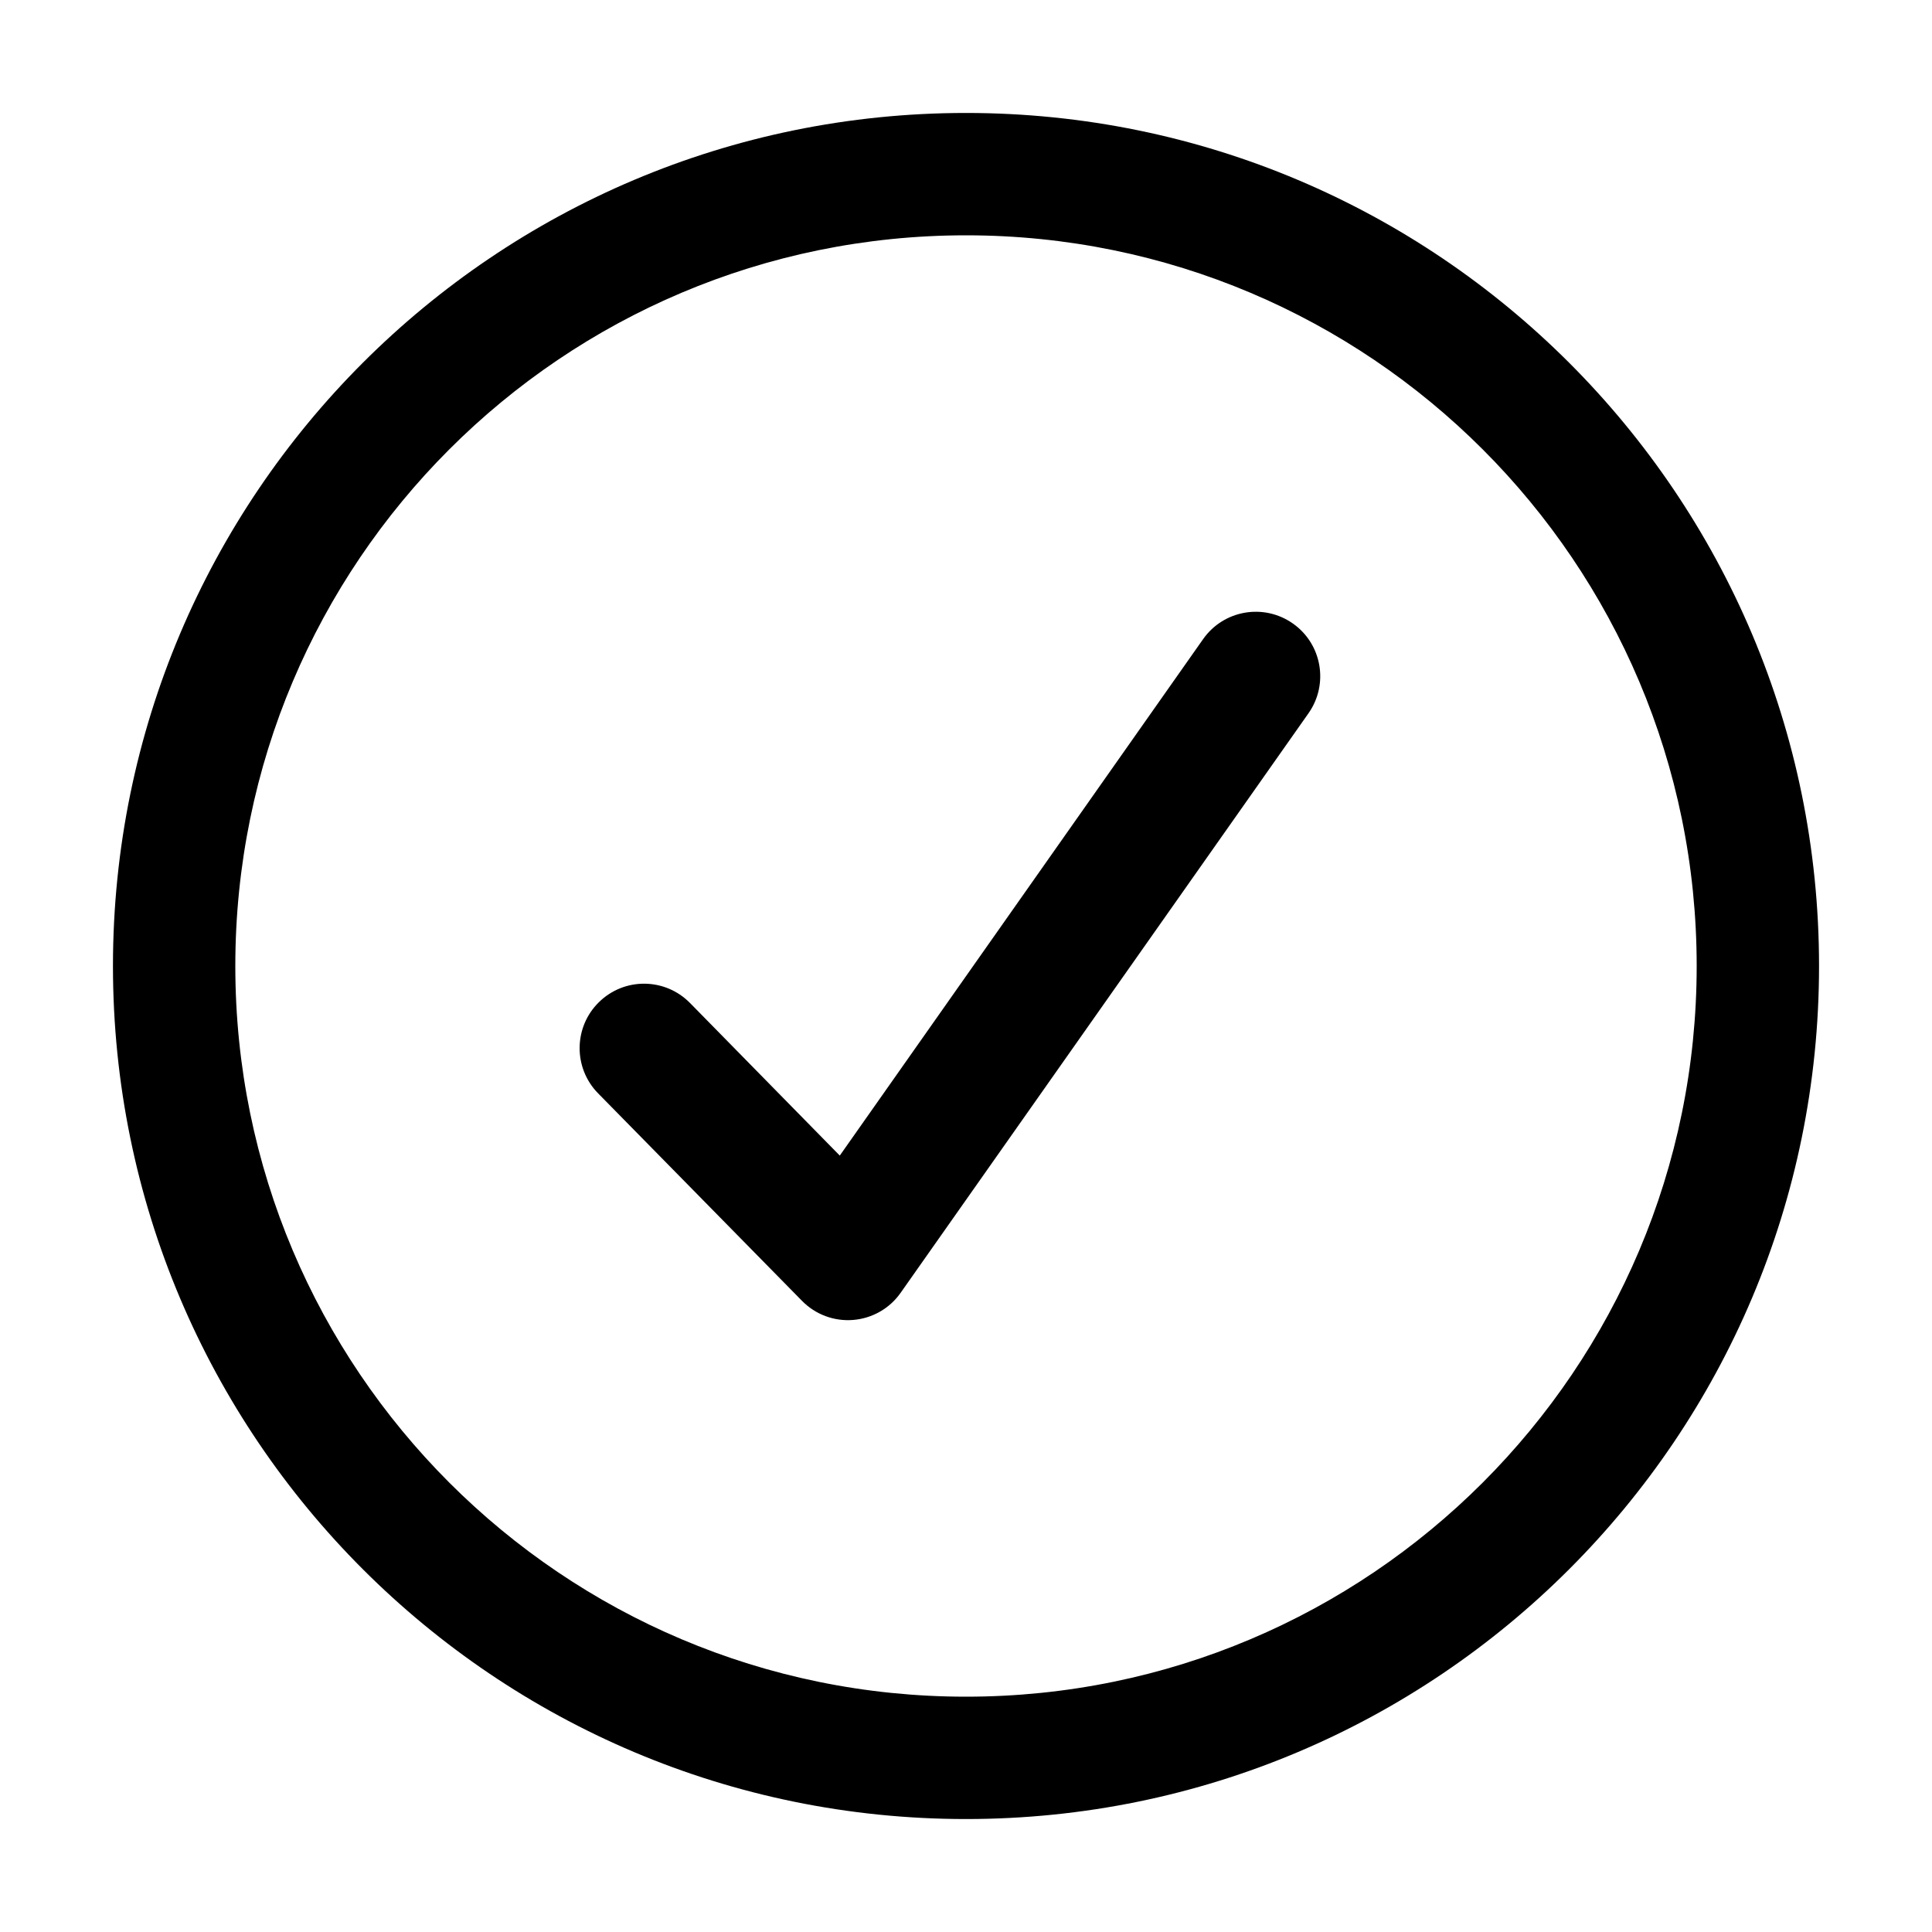
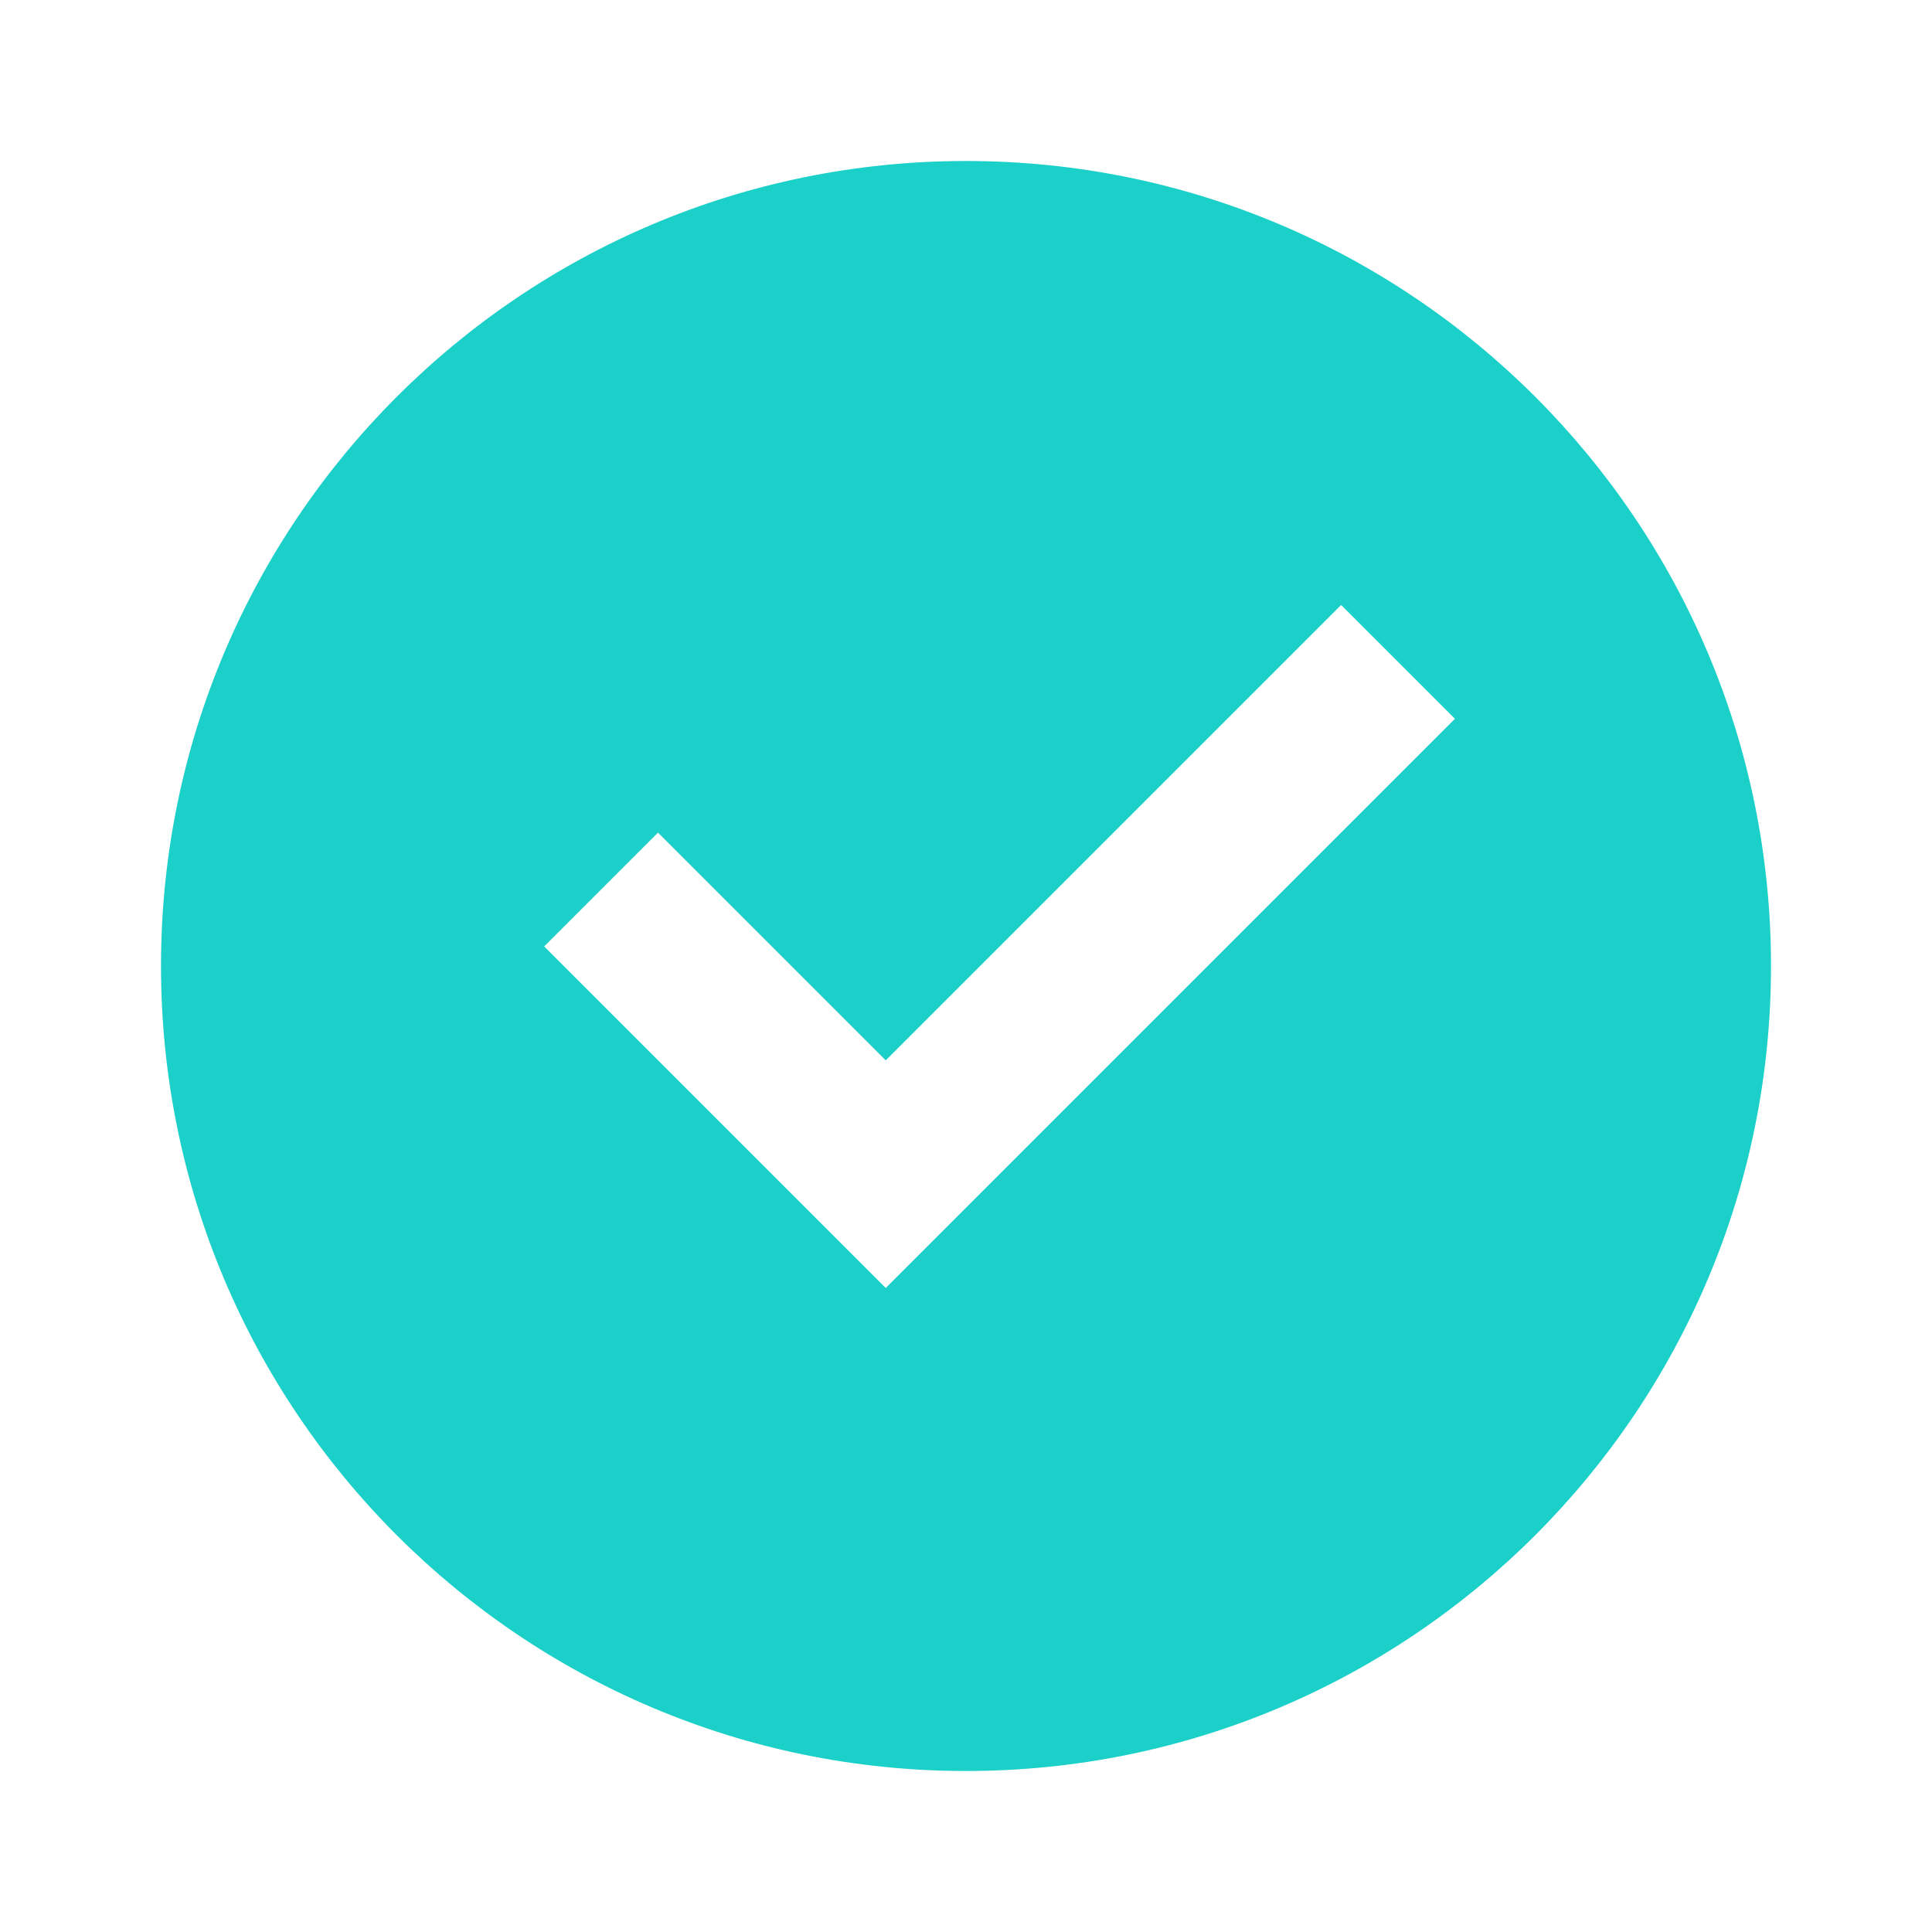
- <svg xmlns="http://www.w3.org/2000/svg" width="15" height="15" viewBox="0 0 15 15" fill="none">
-   <path d="M7.5 0.877C3.842 0.877 0.877 3.842 0.877 7.5C0.877 11.158 3.842 14.123 7.5 14.123C11.158 14.123 14.123 11.158 14.123 7.5C14.123 3.842 11.158 0.877 7.5 0.877ZM1.827 7.5C1.827 4.367 4.367 1.827 7.5 1.827C10.633 1.827 13.173 4.367 13.173 7.5C13.173 10.633 10.633 13.173 7.5 13.173C4.367 13.173 1.827 10.633 1.827 7.5ZM10.159 5.538C10.318 5.312 10.264 5 10.038 4.841C9.812 4.682 9.5 4.736 9.341 4.962L6.52 8.972L5.357 7.787C5.163 7.59 4.847 7.587 4.65 7.781C4.453 7.974 4.45 8.291 4.643 8.488L6.227 10.1C6.331 10.206 6.476 10.26 6.624 10.248C6.772 10.236 6.907 10.159 6.992 10.038L10.159 5.538Z" fill="currentColor" fill-rule="evenodd" clip-rule="evenodd" />
+ <svg xmlns="http://www.w3.org/2000/svg" viewBox="0 0 24 24" fill="#1BD0C8">
+   <path d="M12 22C6.477 22 2 17.523 2 12C2 6.477 6.477 2 12 2C17.523 2 22 6.477 22 12C22 17.523 17.523 22 12 22ZM11.003 16L18.074 8.929L16.66 7.515L11.003 13.172L8.174 10.343L6.76 11.757L11.003 16Z" />
</svg>
